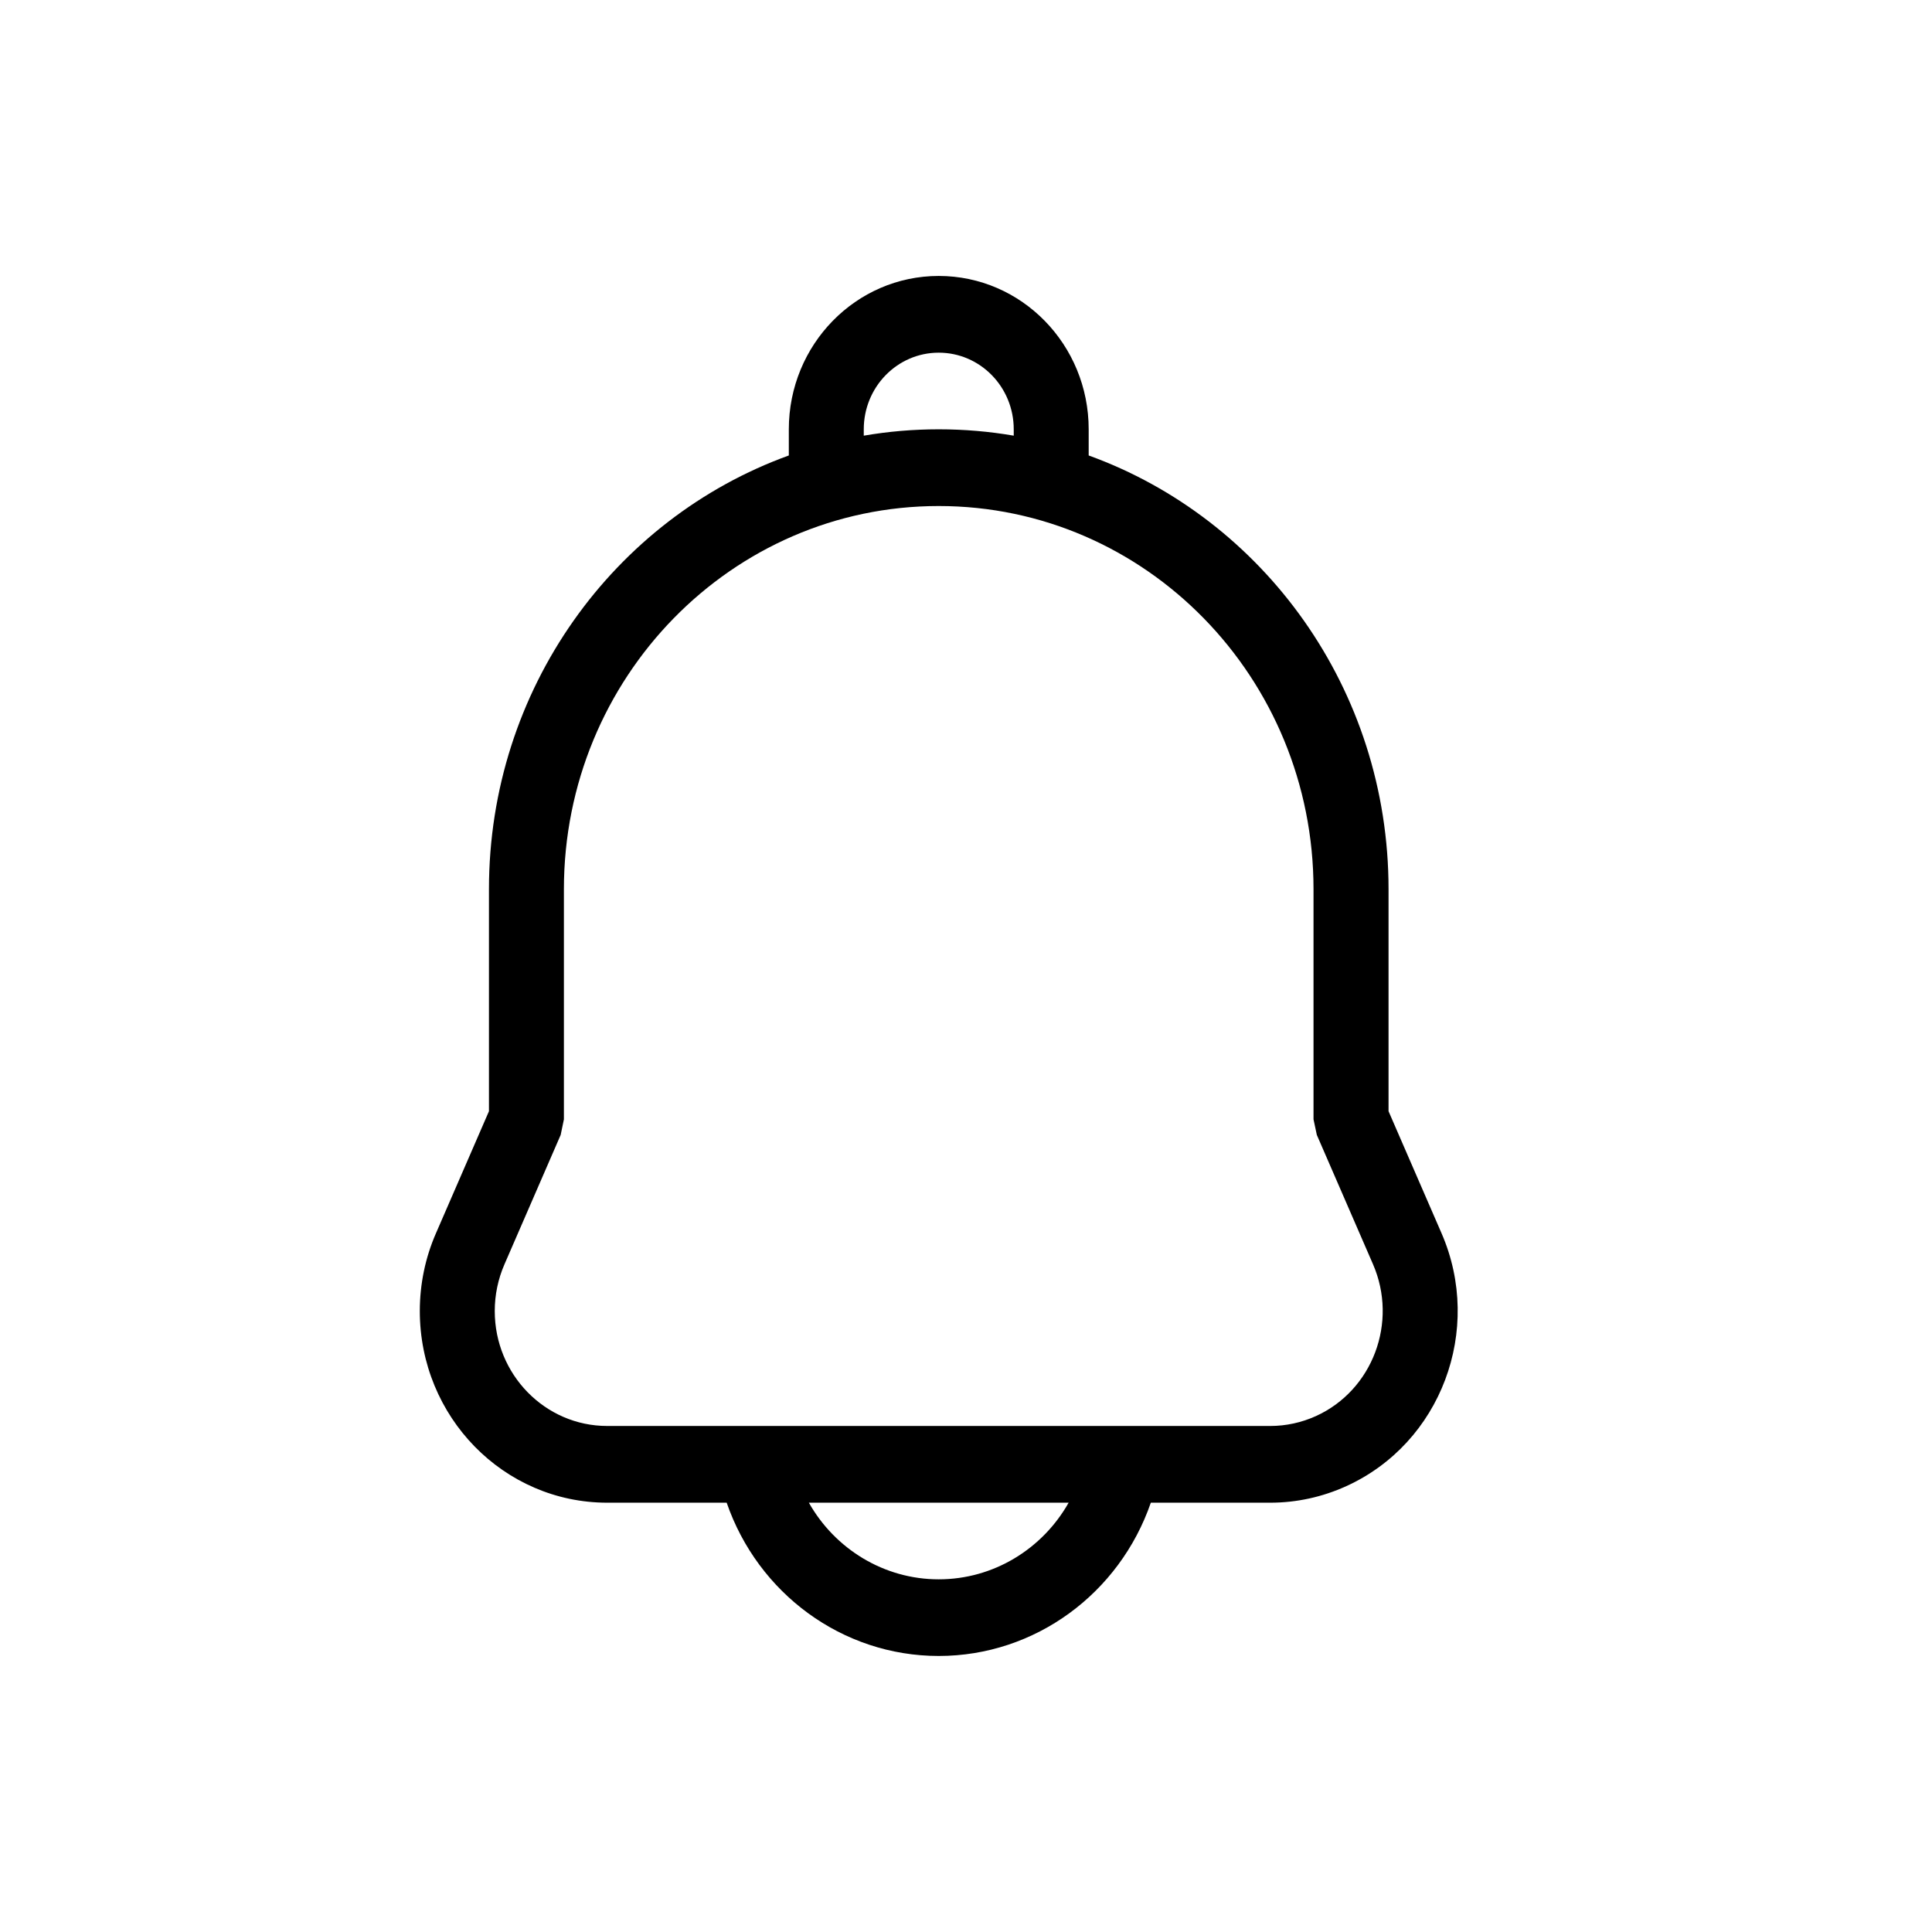
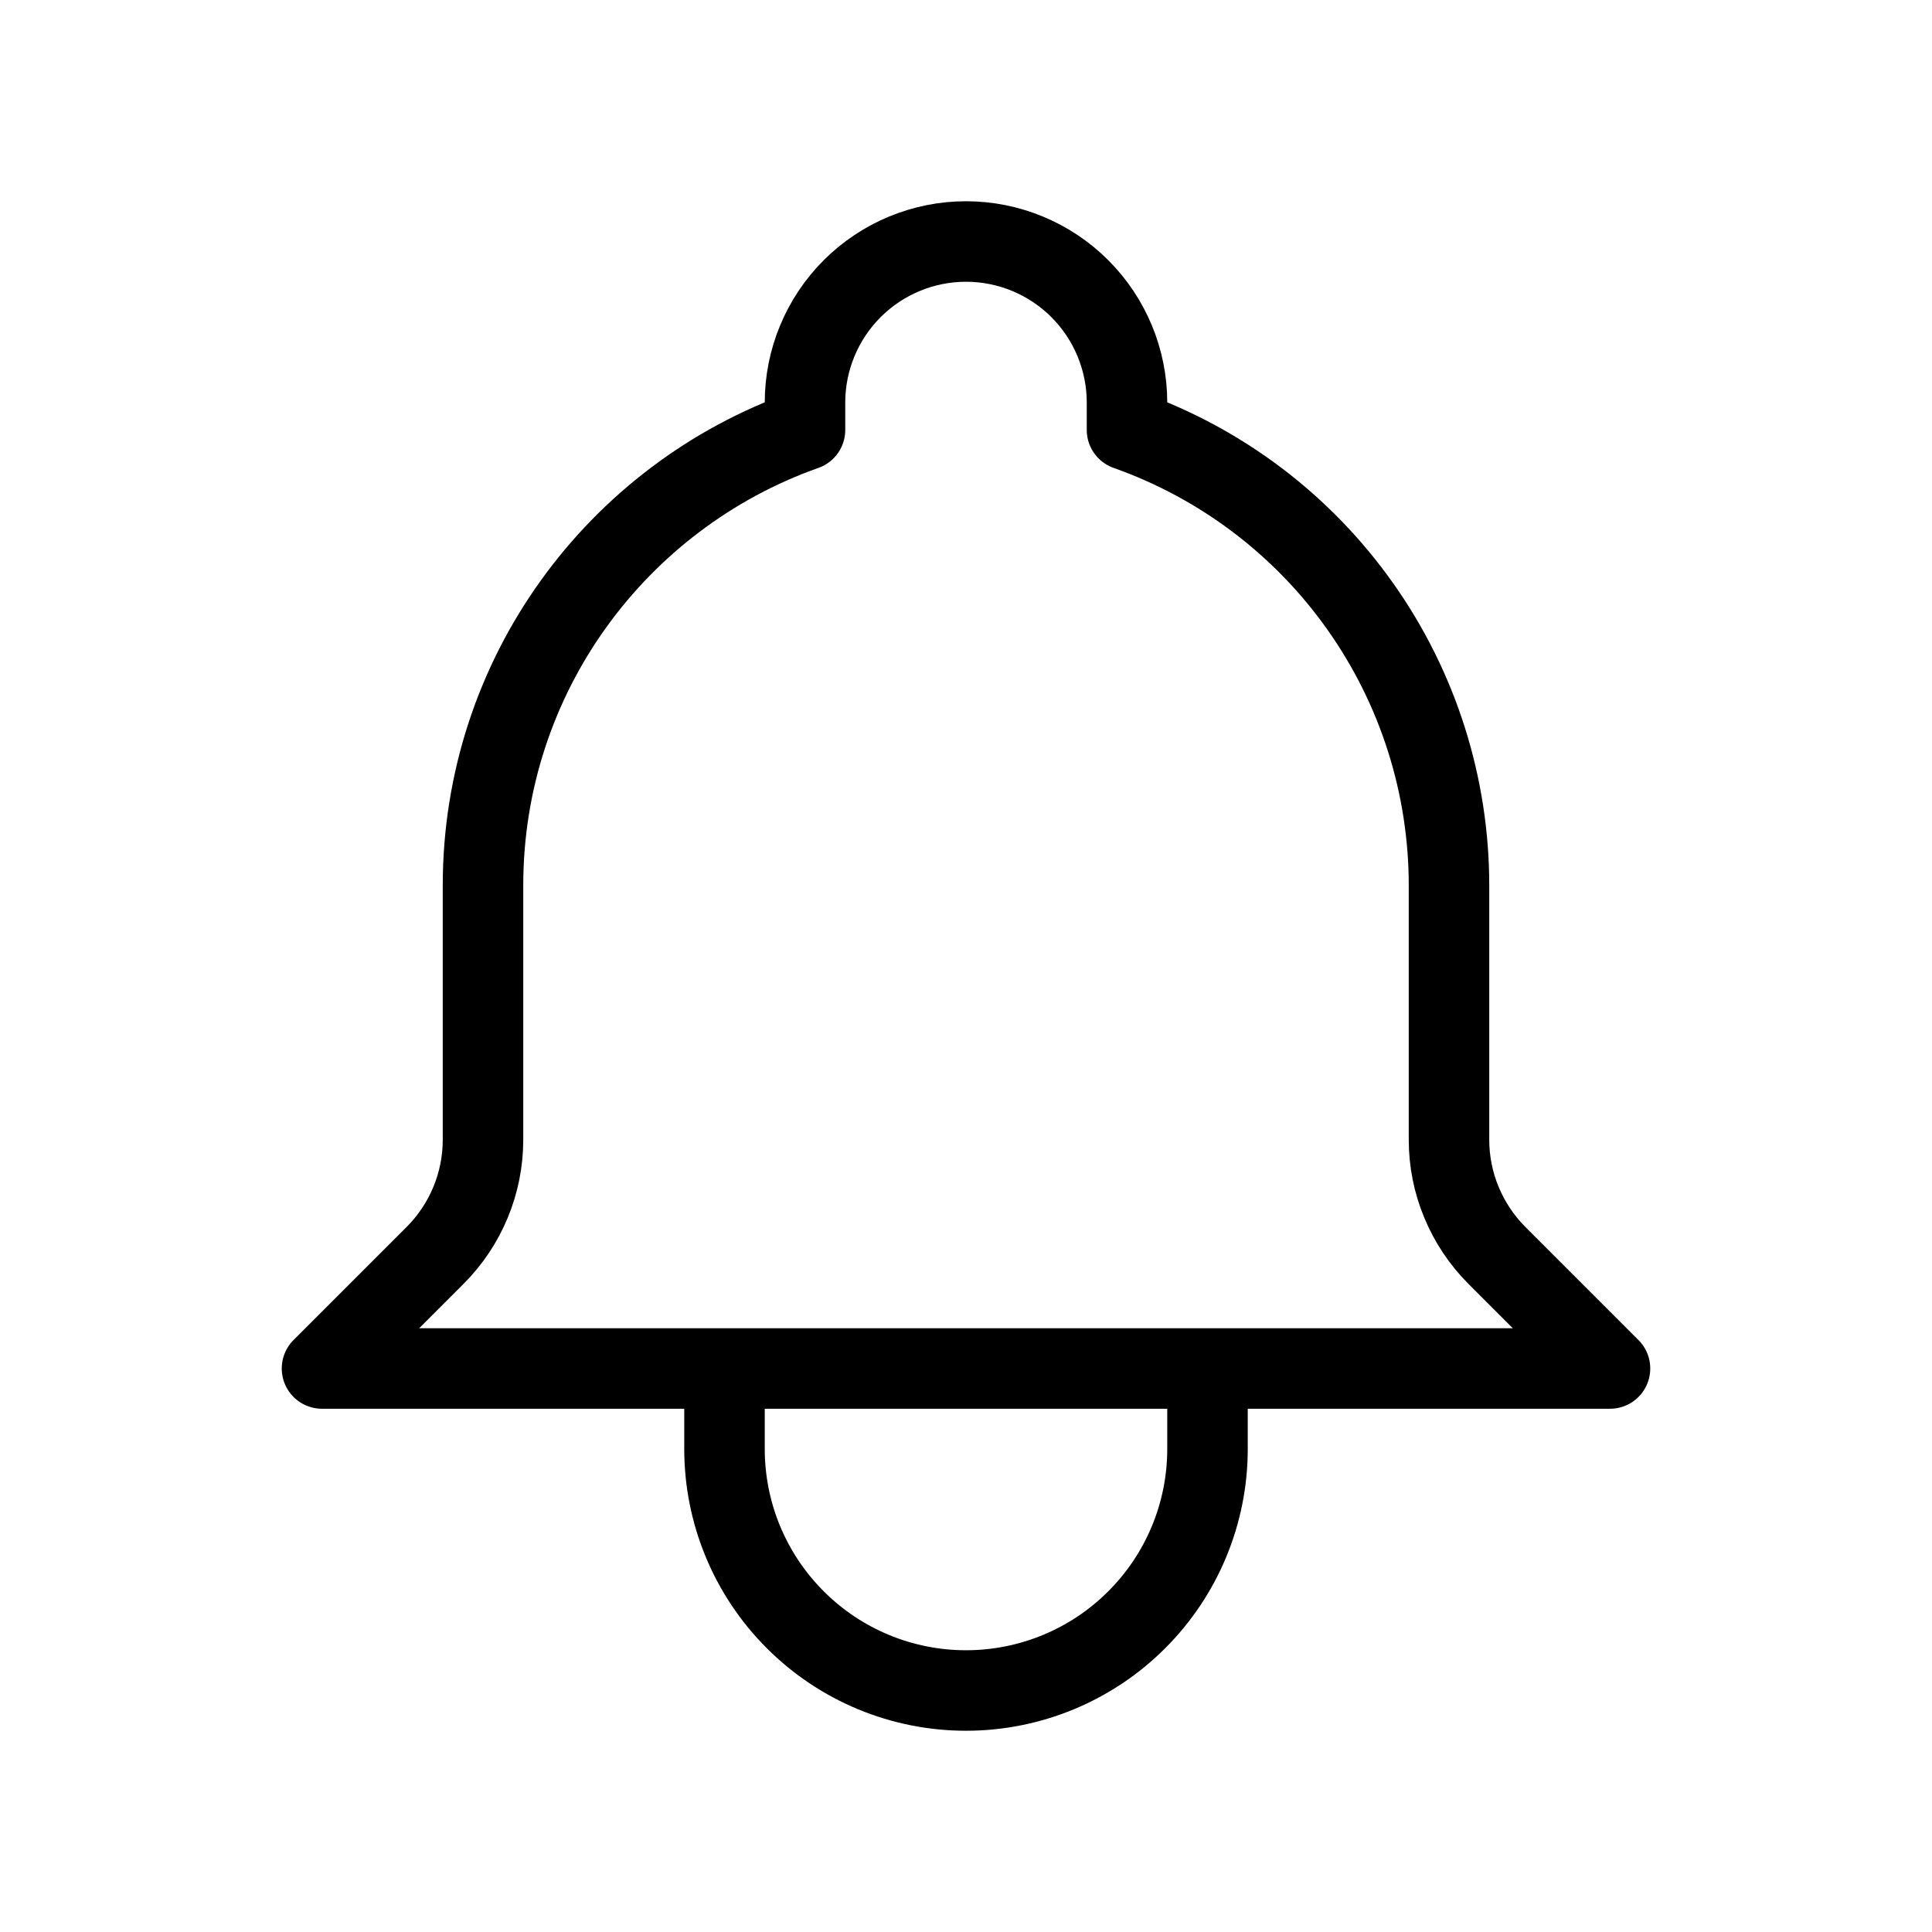
<svg xmlns="http://www.w3.org/2000/svg" width="24" height="24" viewBox="0 0 24 24" fill="none">
-   <path fill-rule="evenodd" clip-rule="evenodd" d="M14.296 18.667C13.907 19.793 12.86 20.571 11.661 20.571C10.461 20.571 9.415 19.791 9.027 18.667H7.543C6.257 18.667 5.215 17.601 5.215 16.286C5.215 15.953 5.283 15.623 5.416 15.319L6.074 13.804V11.047C6.074 8.559 7.629 6.443 9.799 5.658V5.333C9.799 4.281 10.633 3.428 11.661 3.428C12.69 3.428 13.524 4.281 13.524 5.333V5.658C15.694 6.443 17.249 8.559 17.249 11.047V13.804L17.907 15.319C18.429 16.52 17.9 17.927 16.725 18.461C16.427 18.597 16.105 18.667 15.78 18.667H14.296ZM13.275 18.667H10.048C10.372 19.241 10.98 19.619 11.661 19.619C12.342 19.619 12.95 19.242 13.275 18.667ZM12.593 5.412V5.333C12.593 4.807 12.176 4.381 11.661 4.381C11.147 4.381 10.73 4.807 10.73 5.333V5.412C11.033 5.36 11.344 5.333 11.661 5.333C11.979 5.333 12.29 5.36 12.593 5.412ZM11.661 6.286C9.09 6.286 7.005 8.418 7.005 11.047V13.905L6.965 14.098L6.267 15.705C6.187 15.888 6.146 16.086 6.146 16.286C6.146 17.075 6.772 17.714 7.543 17.714H15.78C15.975 17.714 16.168 17.672 16.347 17.591C17.052 17.271 17.369 16.426 17.056 15.705L16.358 14.098L16.317 13.905V11.047C16.317 8.418 14.233 6.286 11.661 6.286Z" fill="black" />
+   <path d="M15 17H9M15 17H20L18.595 15.595C18.406 15.406 18.257 15.182 18.155 14.936C18.052 14.689 18 14.425 18 14.158V11C18 9.759 17.616 8.548 16.899 7.535C16.183 6.521 15.17 5.755 14 5.341V5C14 4.47 13.789 3.961 13.414 3.586C13.039 3.211 12.53 3 12 3C11.47 3 10.961 3.211 10.586 3.586C10.211 3.961 10 4.47 10 5V5.341C7.67 6.165 6 8.388 6 11V14.159C6 14.697 5.786 15.214 5.405 15.595L4 17H9H15ZM15 17V18C15 18.796 14.684 19.559 14.121 20.121C13.559 20.684 12.796 21 12 21C11.204 21 10.441 20.684 9.879 20.121C9.316 19.559 9 18.796 9 18V17H15Z" stroke="black" stroke-linecap="round" stroke-linejoin="round" />
</svg>
